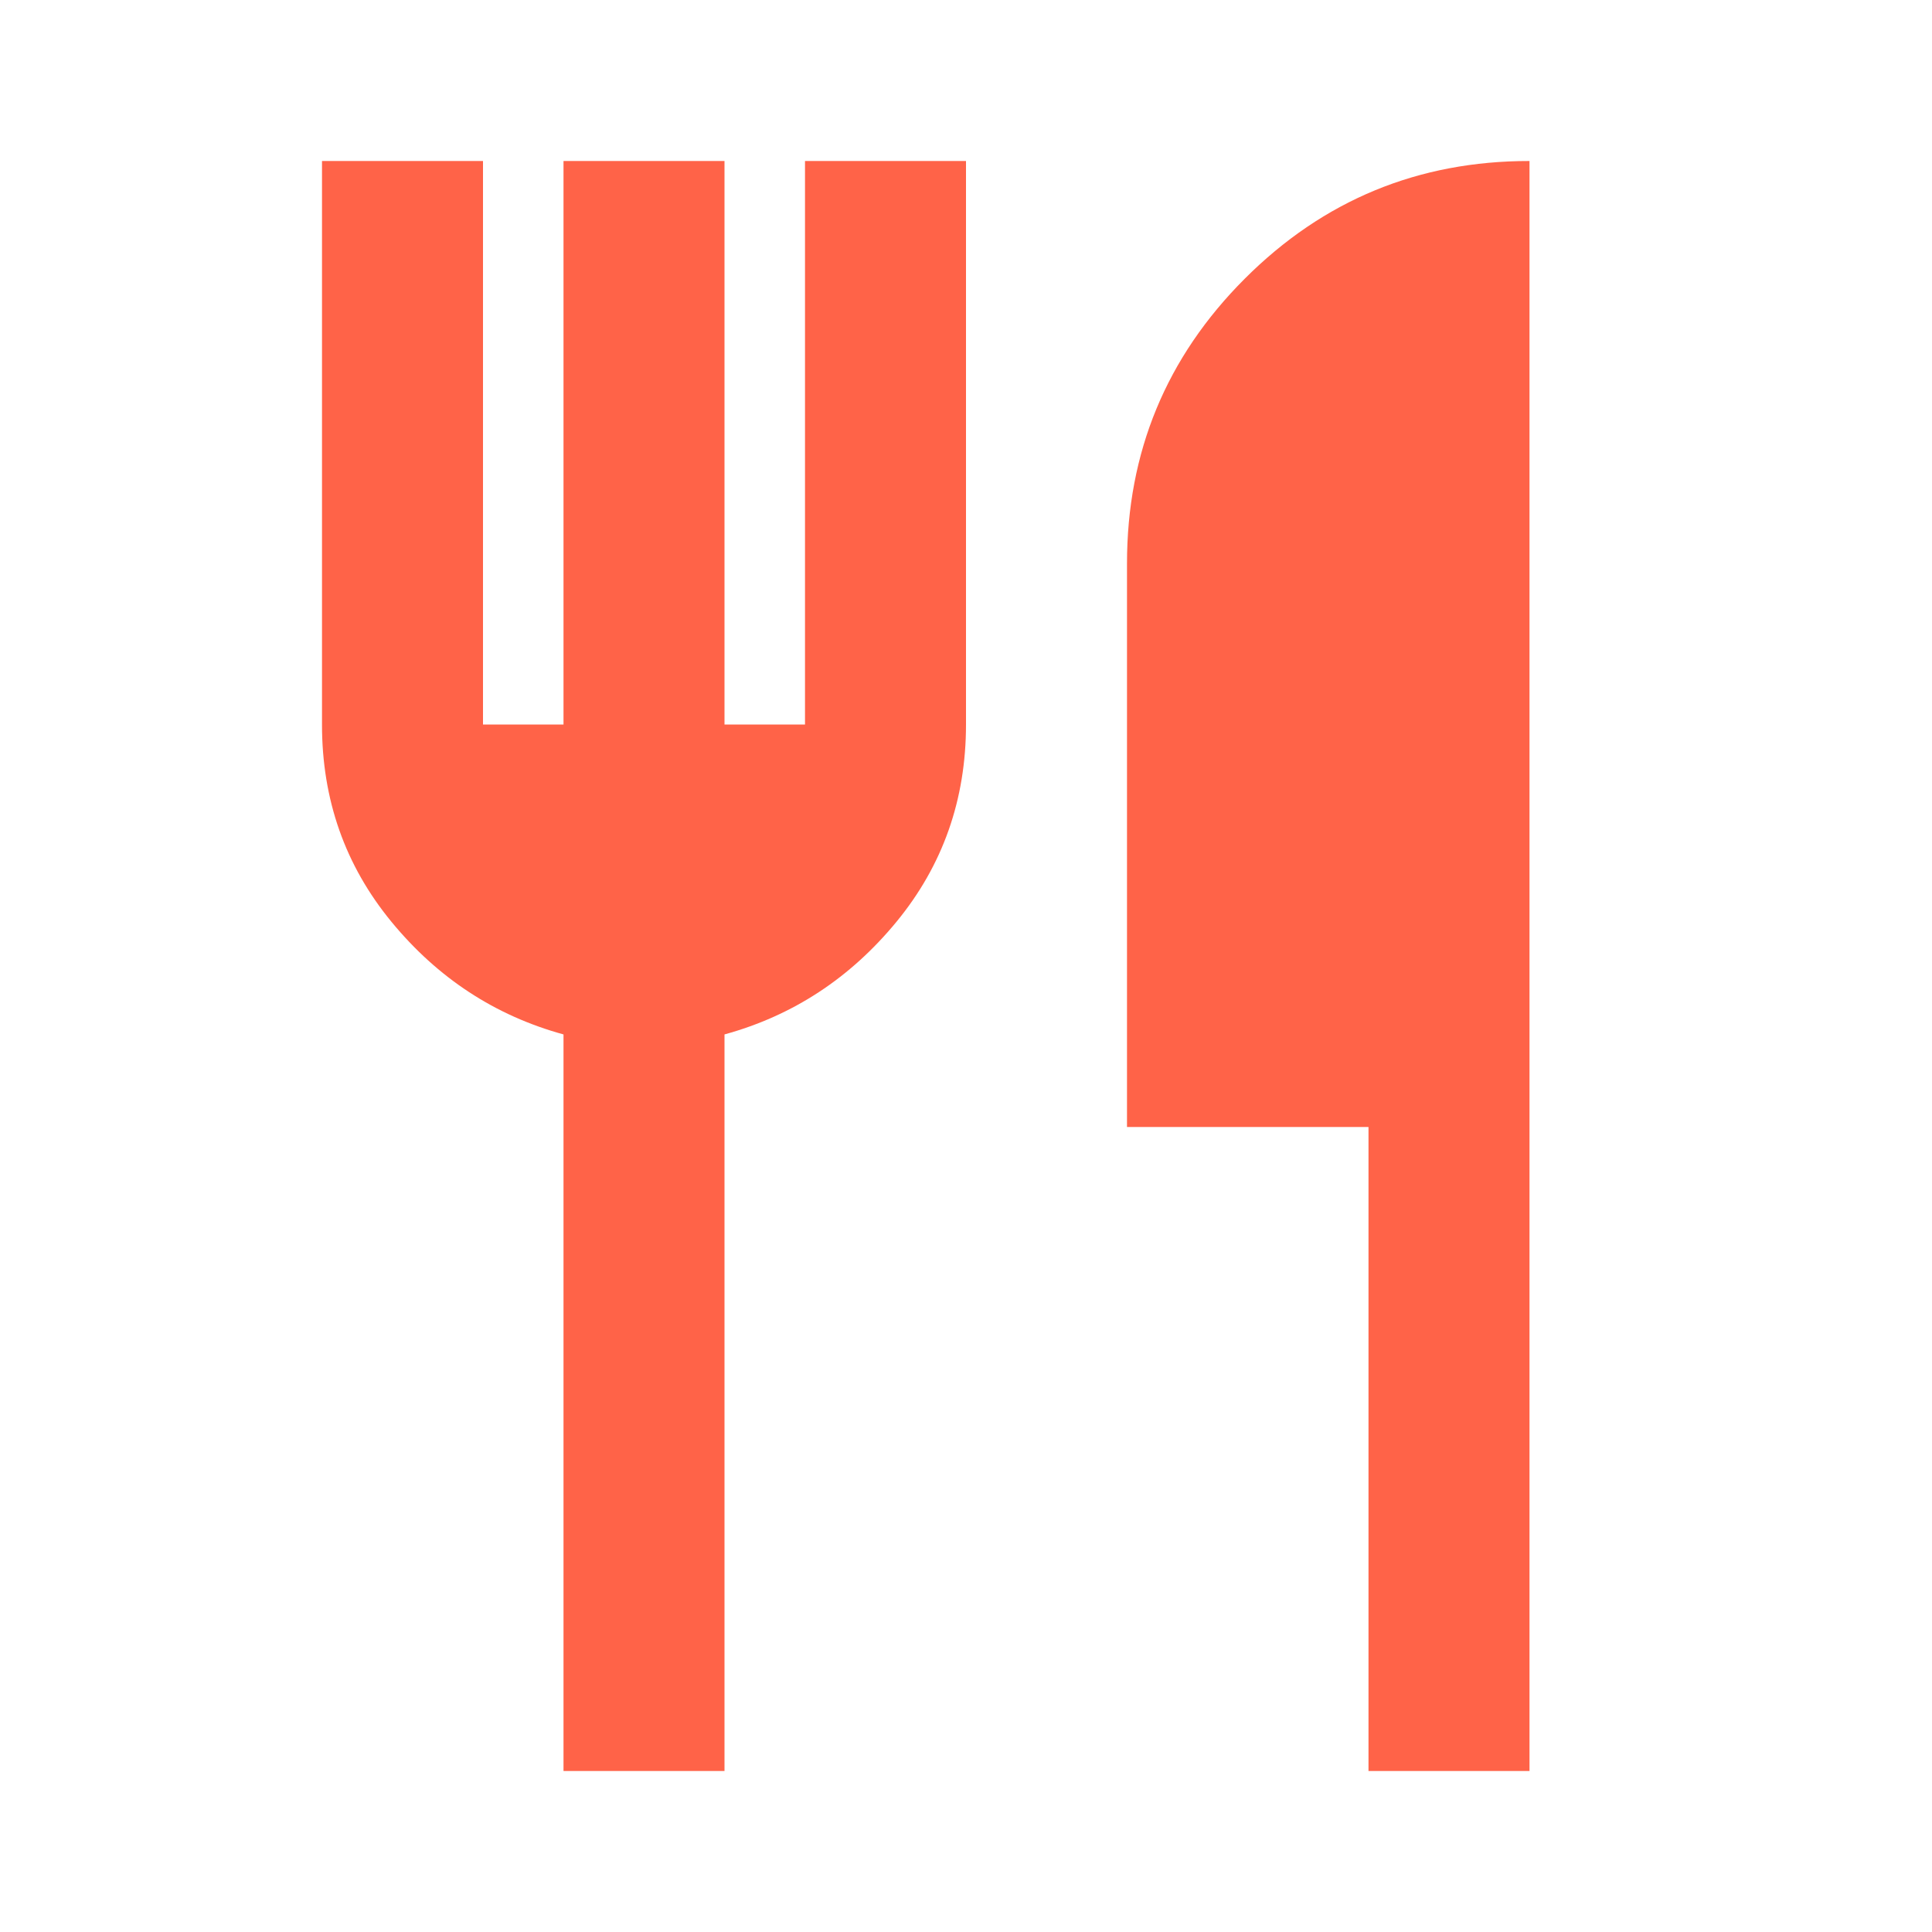
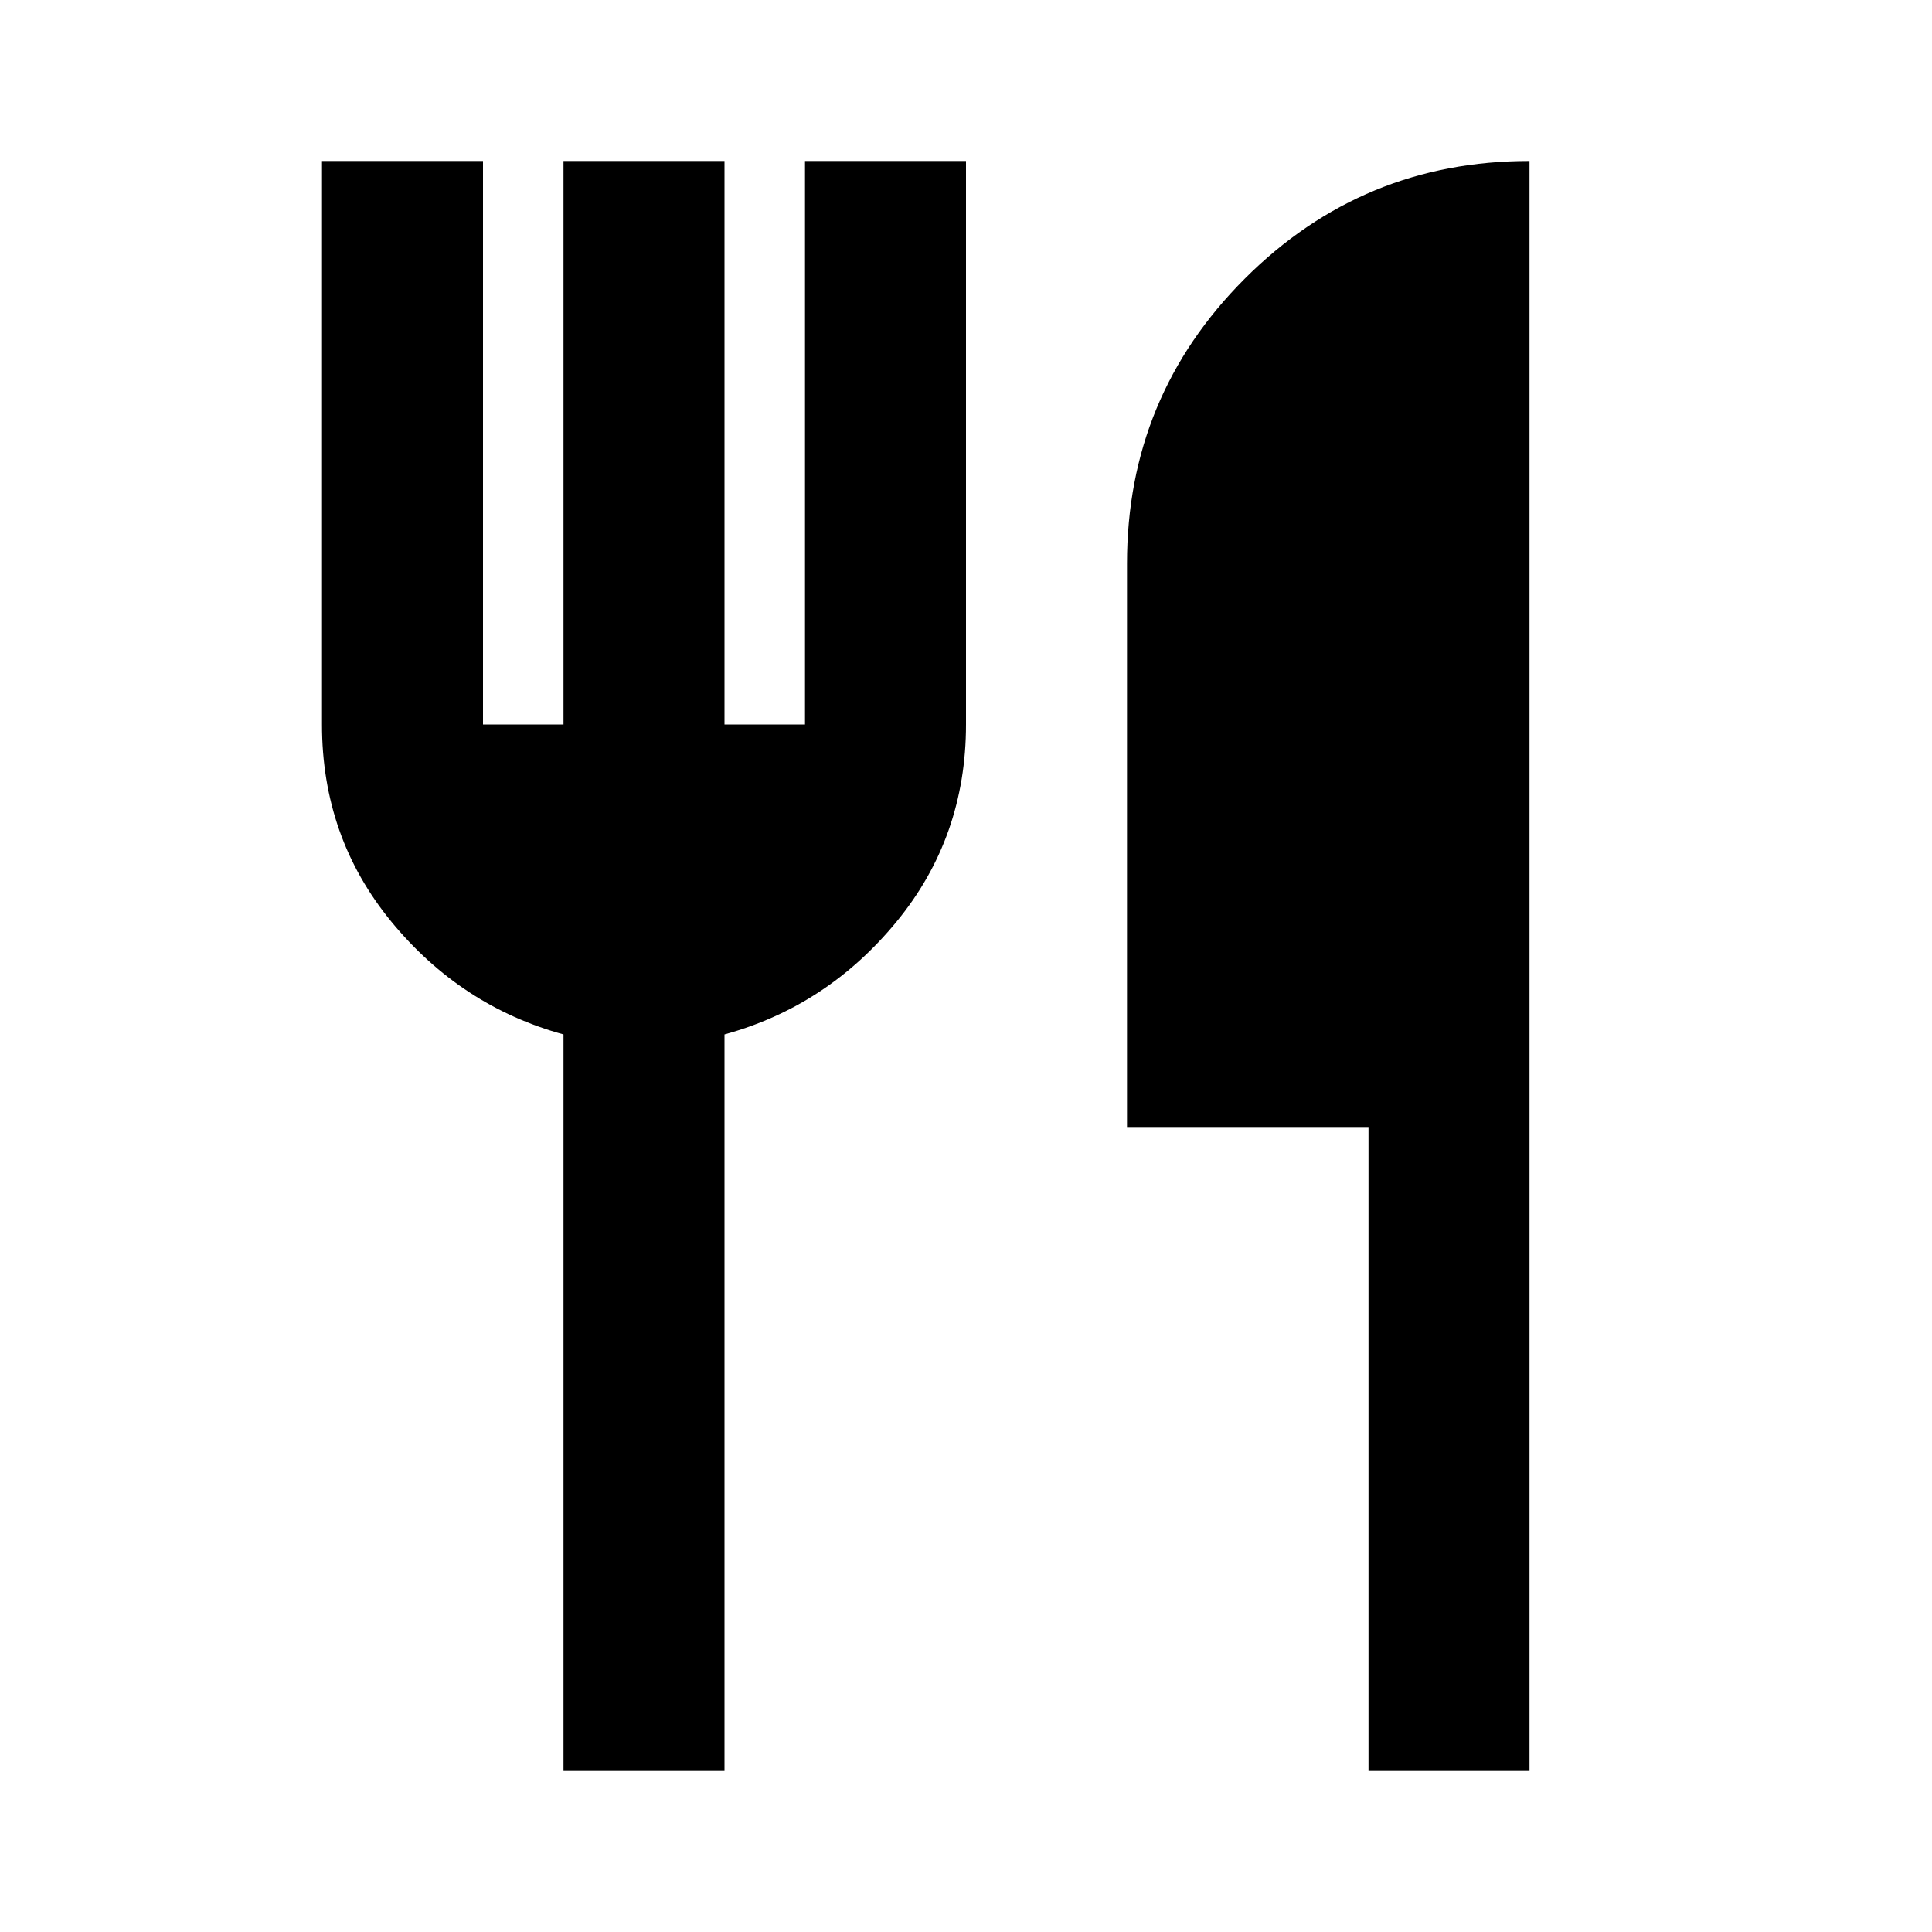
<svg xmlns="http://www.w3.org/2000/svg" width="32" height="32" viewBox="0 0 24 24">
-   <path fill="#ff6348" d="M7 22v-9.15q-1.275-.35-2.138-1.4T4 9V2h2v7h1V2h2v7h1V2h2v7q0 1.4-.863 2.45T9 12.85V22H7Zm10 0v-8h-3V7q0-2.075 1.463-3.538T19 2v20h-2Z" />
+   <path fill="" d="M7 22v-9.15q-1.275-.35-2.138-1.4T4 9V2h2v7h1V2h2v7h1V2h2v7q0 1.4-.863 2.45T9 12.85V22H7Zm10 0v-8h-3V7q0-2.075 1.463-3.538T19 2v20h-2Z" />
</svg>
